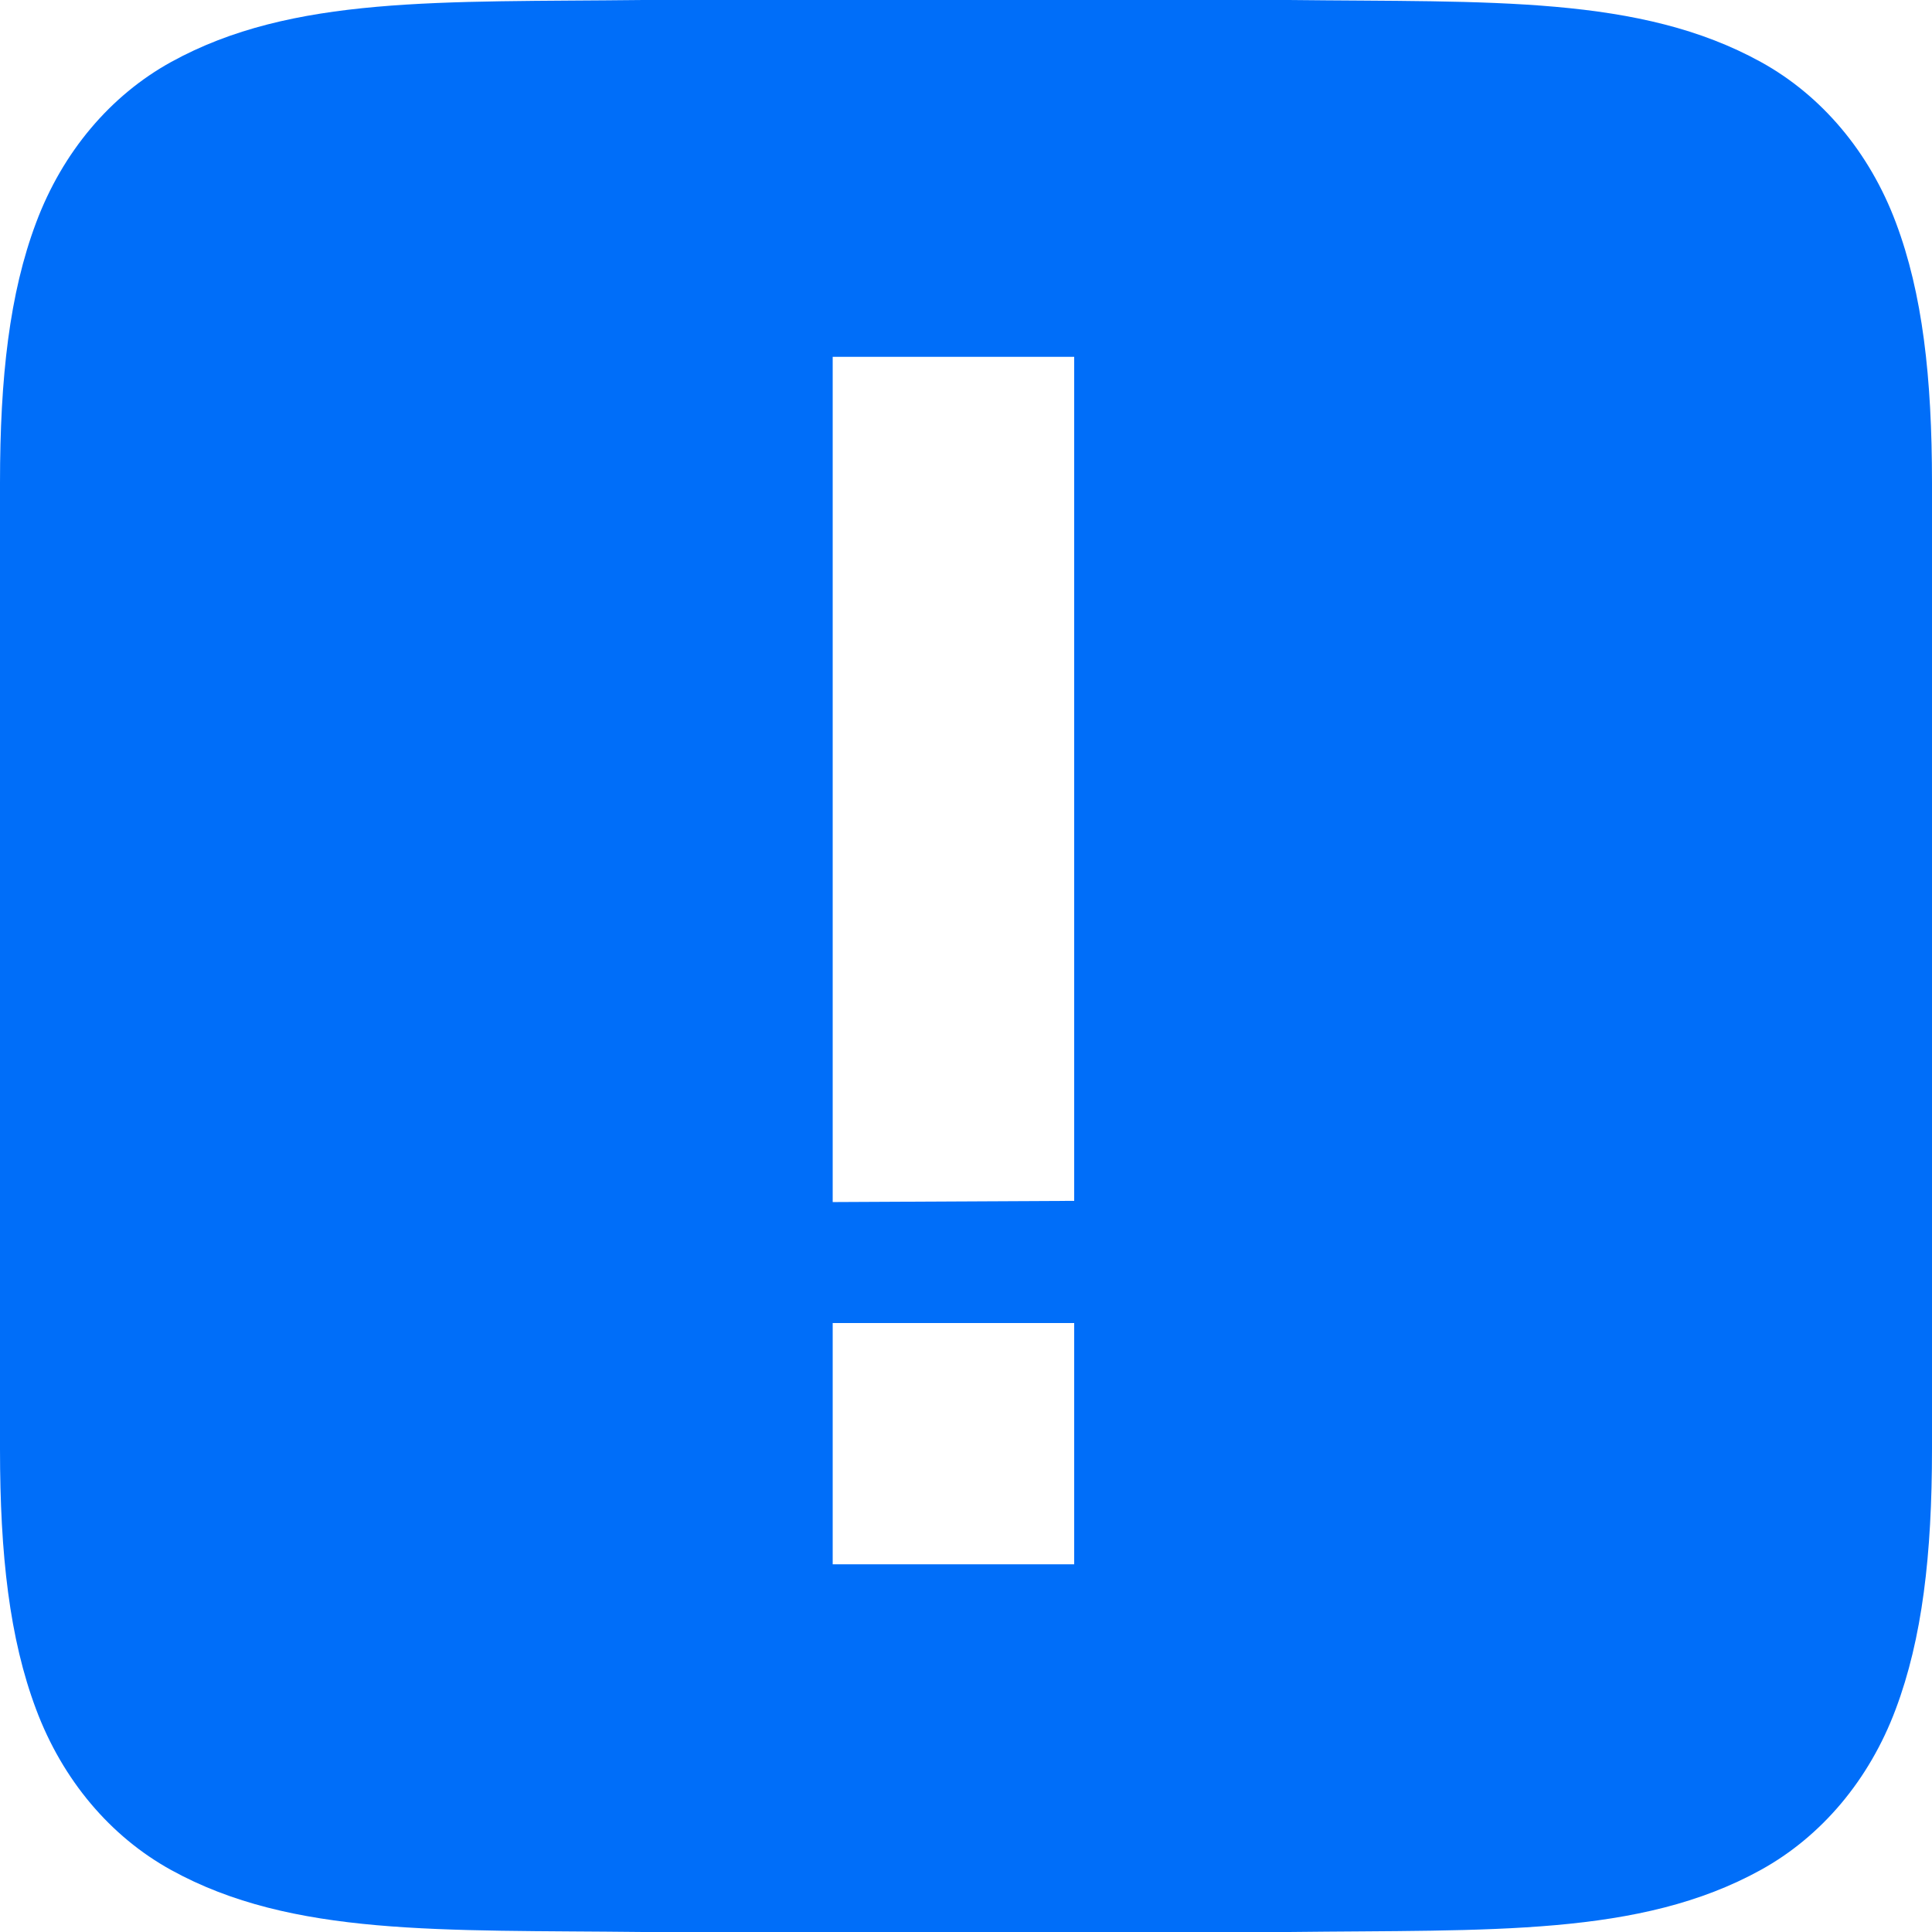
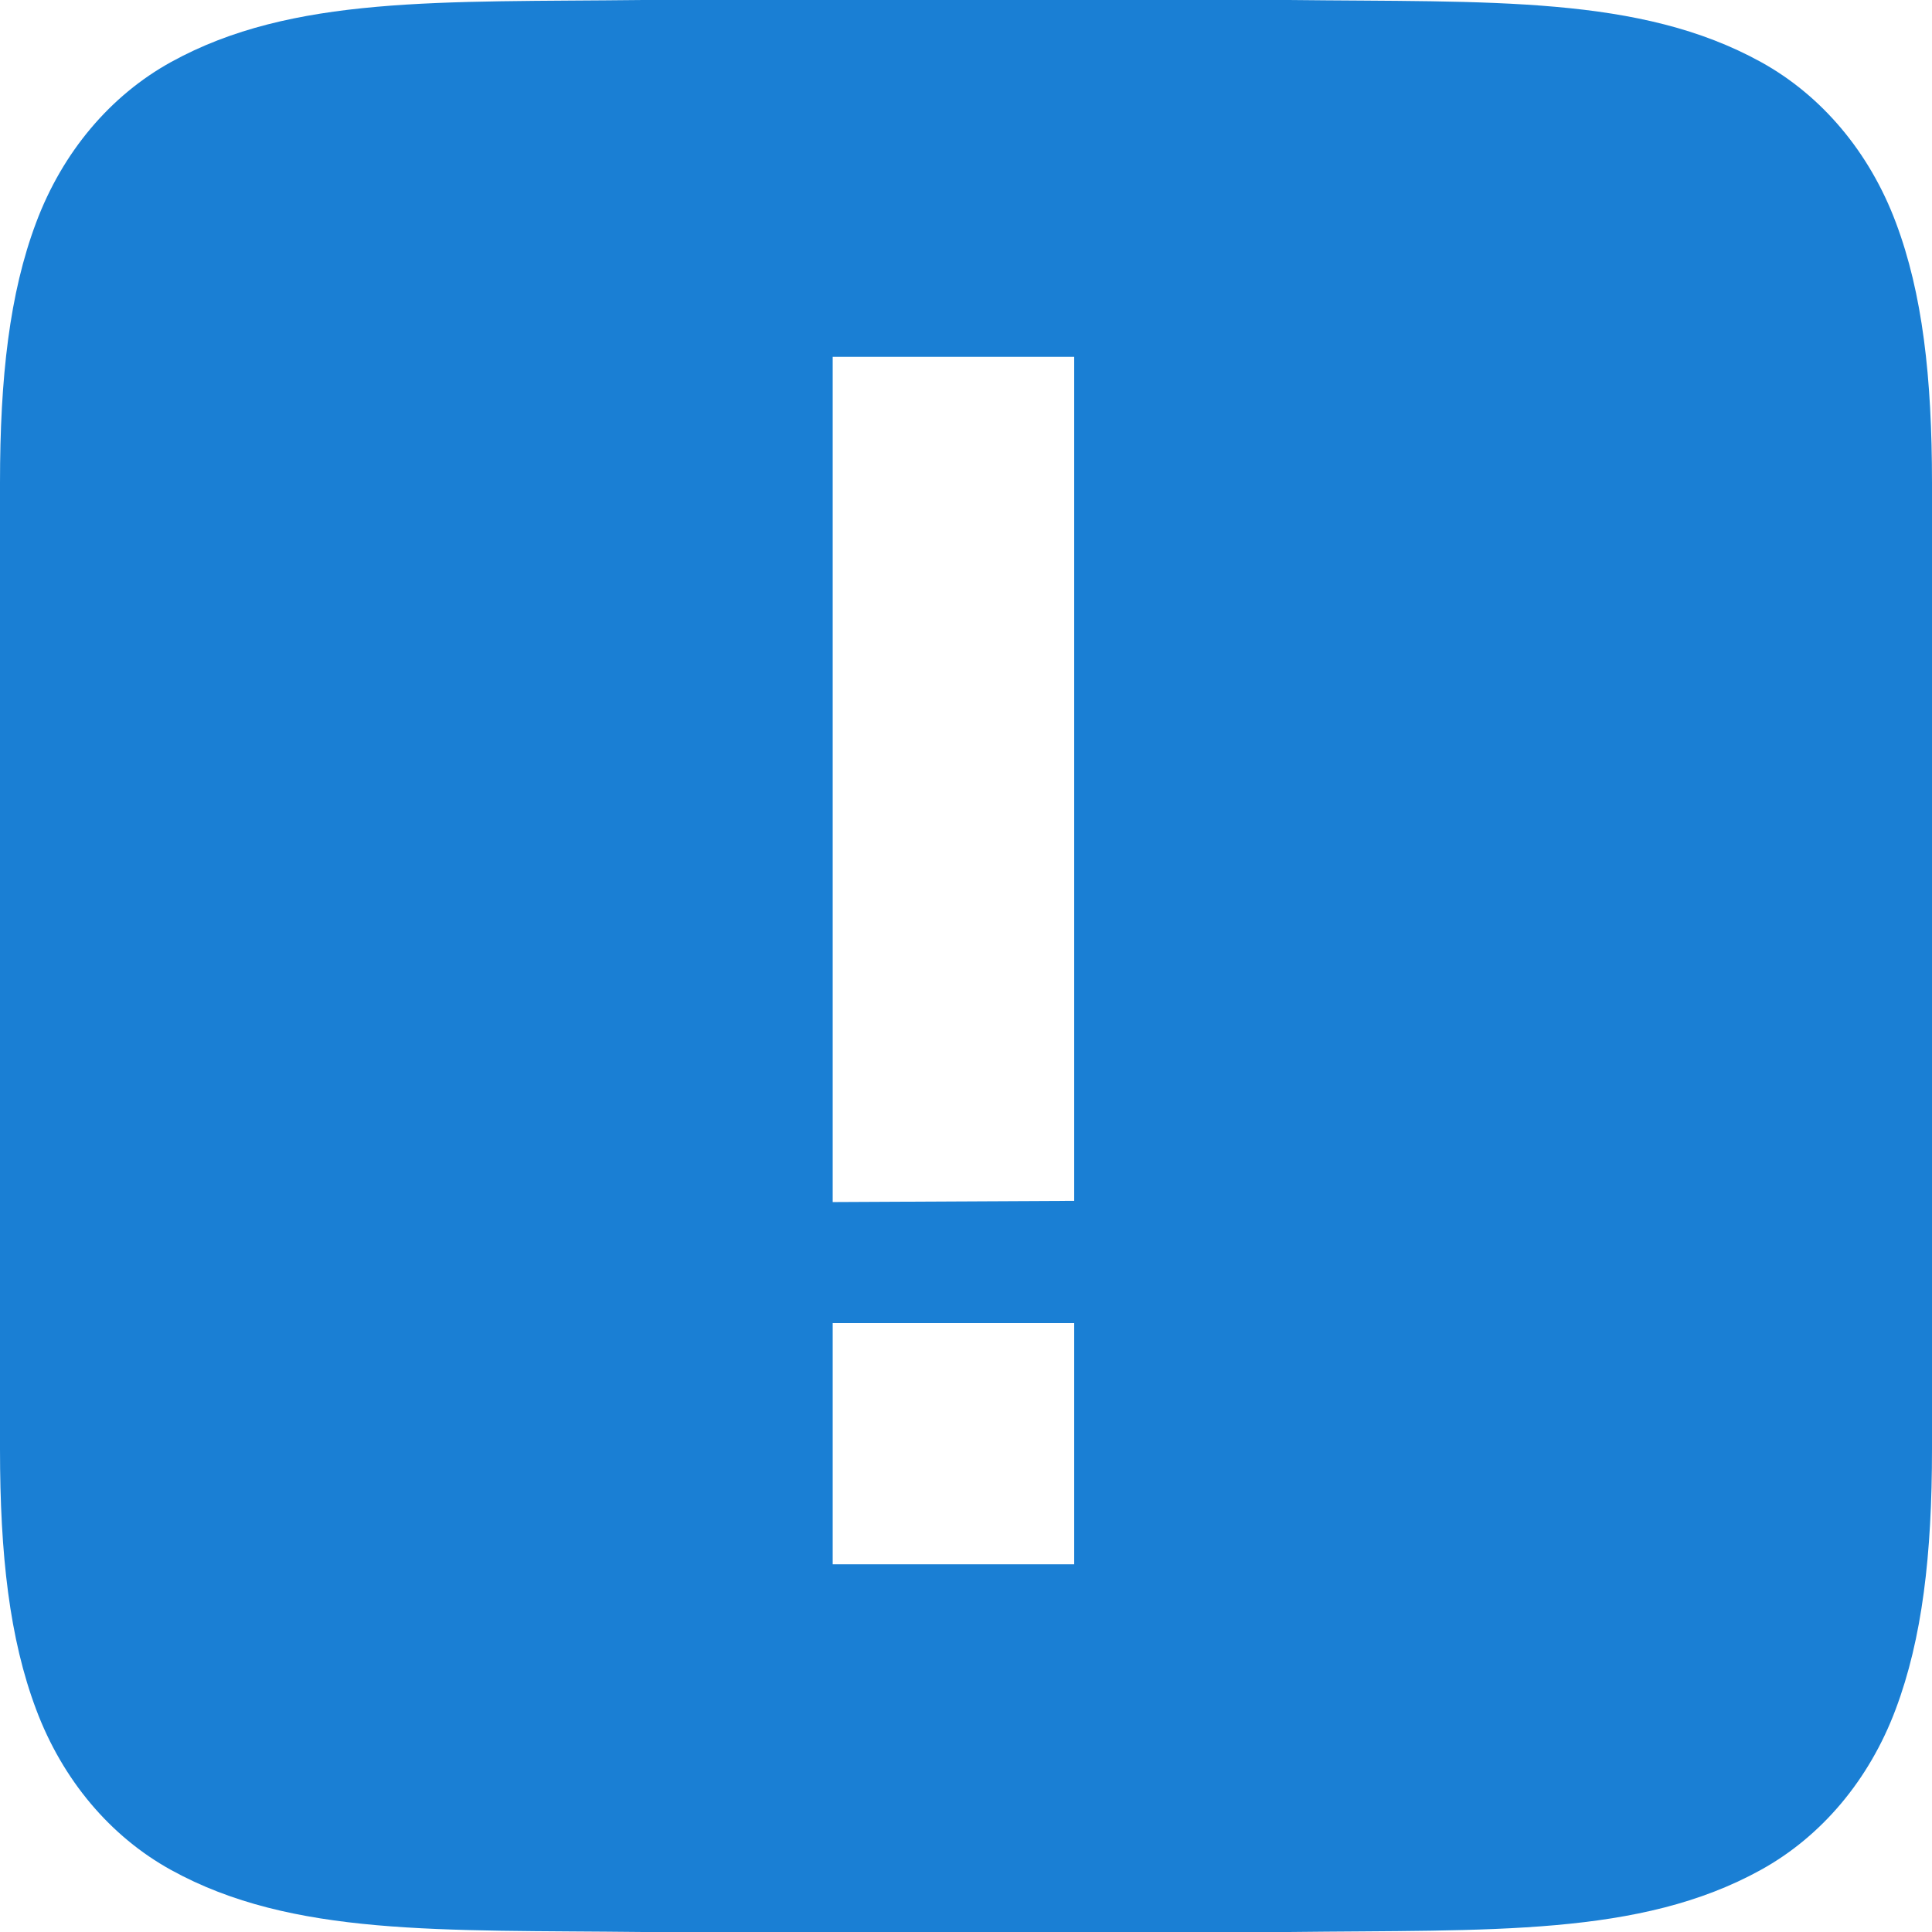
<svg xmlns="http://www.w3.org/2000/svg" xmlns:ns1="http://www.openswatchbook.org/uri/2009/osb" height="16" id="svg7384" version="1.1" width="16">
  <defs id="defs7386">
    <linearGradient id="linearGradient5606" ns1:paint="solid">
      <stop id="stop5608" offset="0" style="stop-color:#000000;stop-opacity:1;" />
    </linearGradient>
    <linearGradient id="linearGradient4526" ns1:paint="solid">
      <stop id="stop4528" offset="0" style="stop-color:#ffffff;stop-opacity:1;" />
    </linearGradient>
  </defs>
  <g id="layer9" label="status" style="display:inline" transform="translate(-453.0003,87)" />
  <g id="layer2" transform="translate(-212.0001,-280)" />
  <g id="layer4" transform="translate(-212.0001,-280)" />
  <g id="g1812" style="display:inline" transform="translate(-212.0001,-280)" />
  <g id="g6217" transform="translate(-212.0001,-280)" />
  <g id="layer3" style="display:inline" transform="translate(-212.0001,-280)" />
  <g id="g1833" style="display:inline" transform="translate(-212.0001,-280)" />
  <g id="layer1" transform="translate(-212.0001,-280)">
-     <path style="color:#000000;font-style:normal;font-variant:normal;font-weight:normal;font-stretch:normal;font-size:medium;line-height:normal;font-family:sans-serif;font-variant-ligatures:normal;font-variant-position:normal;font-variant-caps:normal;font-variant-numeric:normal;font-variant-alternates:normal;font-feature-settings:normal;text-indent:0;text-align:start;text-decoration:none;text-decoration-line:none;text-decoration-style:solid;text-decoration-color:#000000;letter-spacing:normal;word-spacing:normal;text-transform:none;writing-mode:lr-tb;direction:ltr;text-orientation:mixed;dominant-baseline:auto;baseline-shift:baseline;text-anchor:start;white-space:normal;shape-padding:0;clip-rule:nonzero;display:inline;overflow:visible;visibility:visible;opacity:1;isolation:auto;mix-blend-mode:normal;color-interpolation:sRGB;color-interpolation-filters:linearRGB;solid-color:#000000;solid-opacity:1;vector-effect:none;fill:#006ef9;fill-opacity:1;fill-rule:nonzero;stroke:none;stroke-width:1.333;stroke-linecap:butt;stroke-linejoin:miter;stroke-miterlimit:4;stroke-dasharray:none;stroke-dashoffset:0;stroke-opacity:1;marker:none;color-rendering:auto;image-rendering:auto;shape-rendering:auto;text-rendering:auto;enable-background:accumulate" d="M 5.326 0 C 3.649 0.019 2.42 -0.04 1.416 0.514 C 0.914 0.791 0.518 1.259 0.299 1.844 C 0.079 2.429 0 3.123 0 4 L 0 12 C 0 12.877 0.079 13.571 0.299 14.156 C 0.518 14.741 0.914 15.209 1.416 15.486 C 2.42 16.04 3.649 15.981 5.326 16 L 5.33 16 L 10.67 16 L 10.674 16 C 12.351 15.98 13.578 16.04 14.582 15.486 C 15.084 15.209 15.48 14.741 15.699 14.156 C 15.919 13.571 16 12.877 16 12 L 16 4 C 16 3.123 15.921 2.429 15.701 1.844 C 15.482 1.259 15.086 0.791 14.584 0.514 C 13.58 -0.04 12.351 0.019 10.674 0 L 10.67 0 L 8.666 0 L 5.33 0 L 5.326 0 z M 6.896 2.955 L 8.896 2.955 L 8.896 9.945 L 6.896 9.955 L 6.896 2.959 L 6.896 2.955 z M 6.896 10.957 L 8.896 10.957 L 8.896 12.955 L 6.896 12.955 L 6.896 10.957 z " id="path5763" transform="translate(212.0001,280)" />
+     <path style="color:#000000;font-style:normal;font-variant:normal;font-weight:normal;font-stretch:normal;font-size:medium;line-height:normal;font-family:sans-serif;font-variant-ligatures:normal;font-variant-position:normal;font-variant-caps:normal;font-variant-numeric:normal;font-variant-alternates:normal;font-feature-settings:normal;text-indent:0;text-align:start;text-decoration:none;text-decoration-line:none;text-decoration-style:solid;text-decoration-color:#000000;letter-spacing:normal;word-spacing:normal;text-transform:none;writing-mode:lr-tb;direction:ltr;text-orientation:mixed;dominant-baseline:auto;baseline-shift:baseline;text-anchor:start;white-space:normal;shape-padding:0;clip-rule:nonzero;display:inline;overflow:visible;visibility:visible;opacity:1;isolation:auto;mix-blend-mode:normal;color-interpolation:sRGB;color-interpolation-filters:linearRGB;solid-color:#000000;solid-opacity:1;vector-effect:none;fill:#1a7fd4;fill-opacity:1;fill-rule:nonzero;stroke:none;stroke-width:1.333;stroke-linecap:butt;stroke-linejoin:miter;stroke-miterlimit:4;stroke-dasharray:none;stroke-dashoffset:0;stroke-opacity:1;marker:none;color-rendering:auto;image-rendering:auto;shape-rendering:auto;text-rendering:auto;enable-background:accumulate" d="M 5.326 0 C 3.649 0.019 2.42 -0.04 1.416 0.514 C 0.914 0.791 0.518 1.259 0.299 1.844 C 0.079 2.429 0 3.123 0 4 L 0 12 C 0 12.877 0.079 13.571 0.299 14.156 C 0.518 14.741 0.914 15.209 1.416 15.486 C 2.42 16.04 3.649 15.981 5.326 16 L 5.33 16 L 10.67 16 L 10.674 16 C 12.351 15.98 13.578 16.04 14.582 15.486 C 15.084 15.209 15.48 14.741 15.699 14.156 C 15.919 13.571 16 12.877 16 12 L 16 4 C 16 3.123 15.921 2.429 15.701 1.844 C 15.482 1.259 15.086 0.791 14.584 0.514 C 13.58 -0.04 12.351 0.019 10.674 0 L 10.67 0 L 8.666 0 L 5.33 0 L 5.326 0 z M 6.896 2.955 L 8.896 2.955 L 8.896 9.945 L 6.896 9.955 L 6.896 2.959 L 6.896 2.955 z M 6.896 10.957 L 8.896 10.957 L 8.896 12.955 L 6.896 12.955 L 6.896 10.957 z " id="path5763" transform="translate(212.0001,280)" />
  </g>
</svg>
